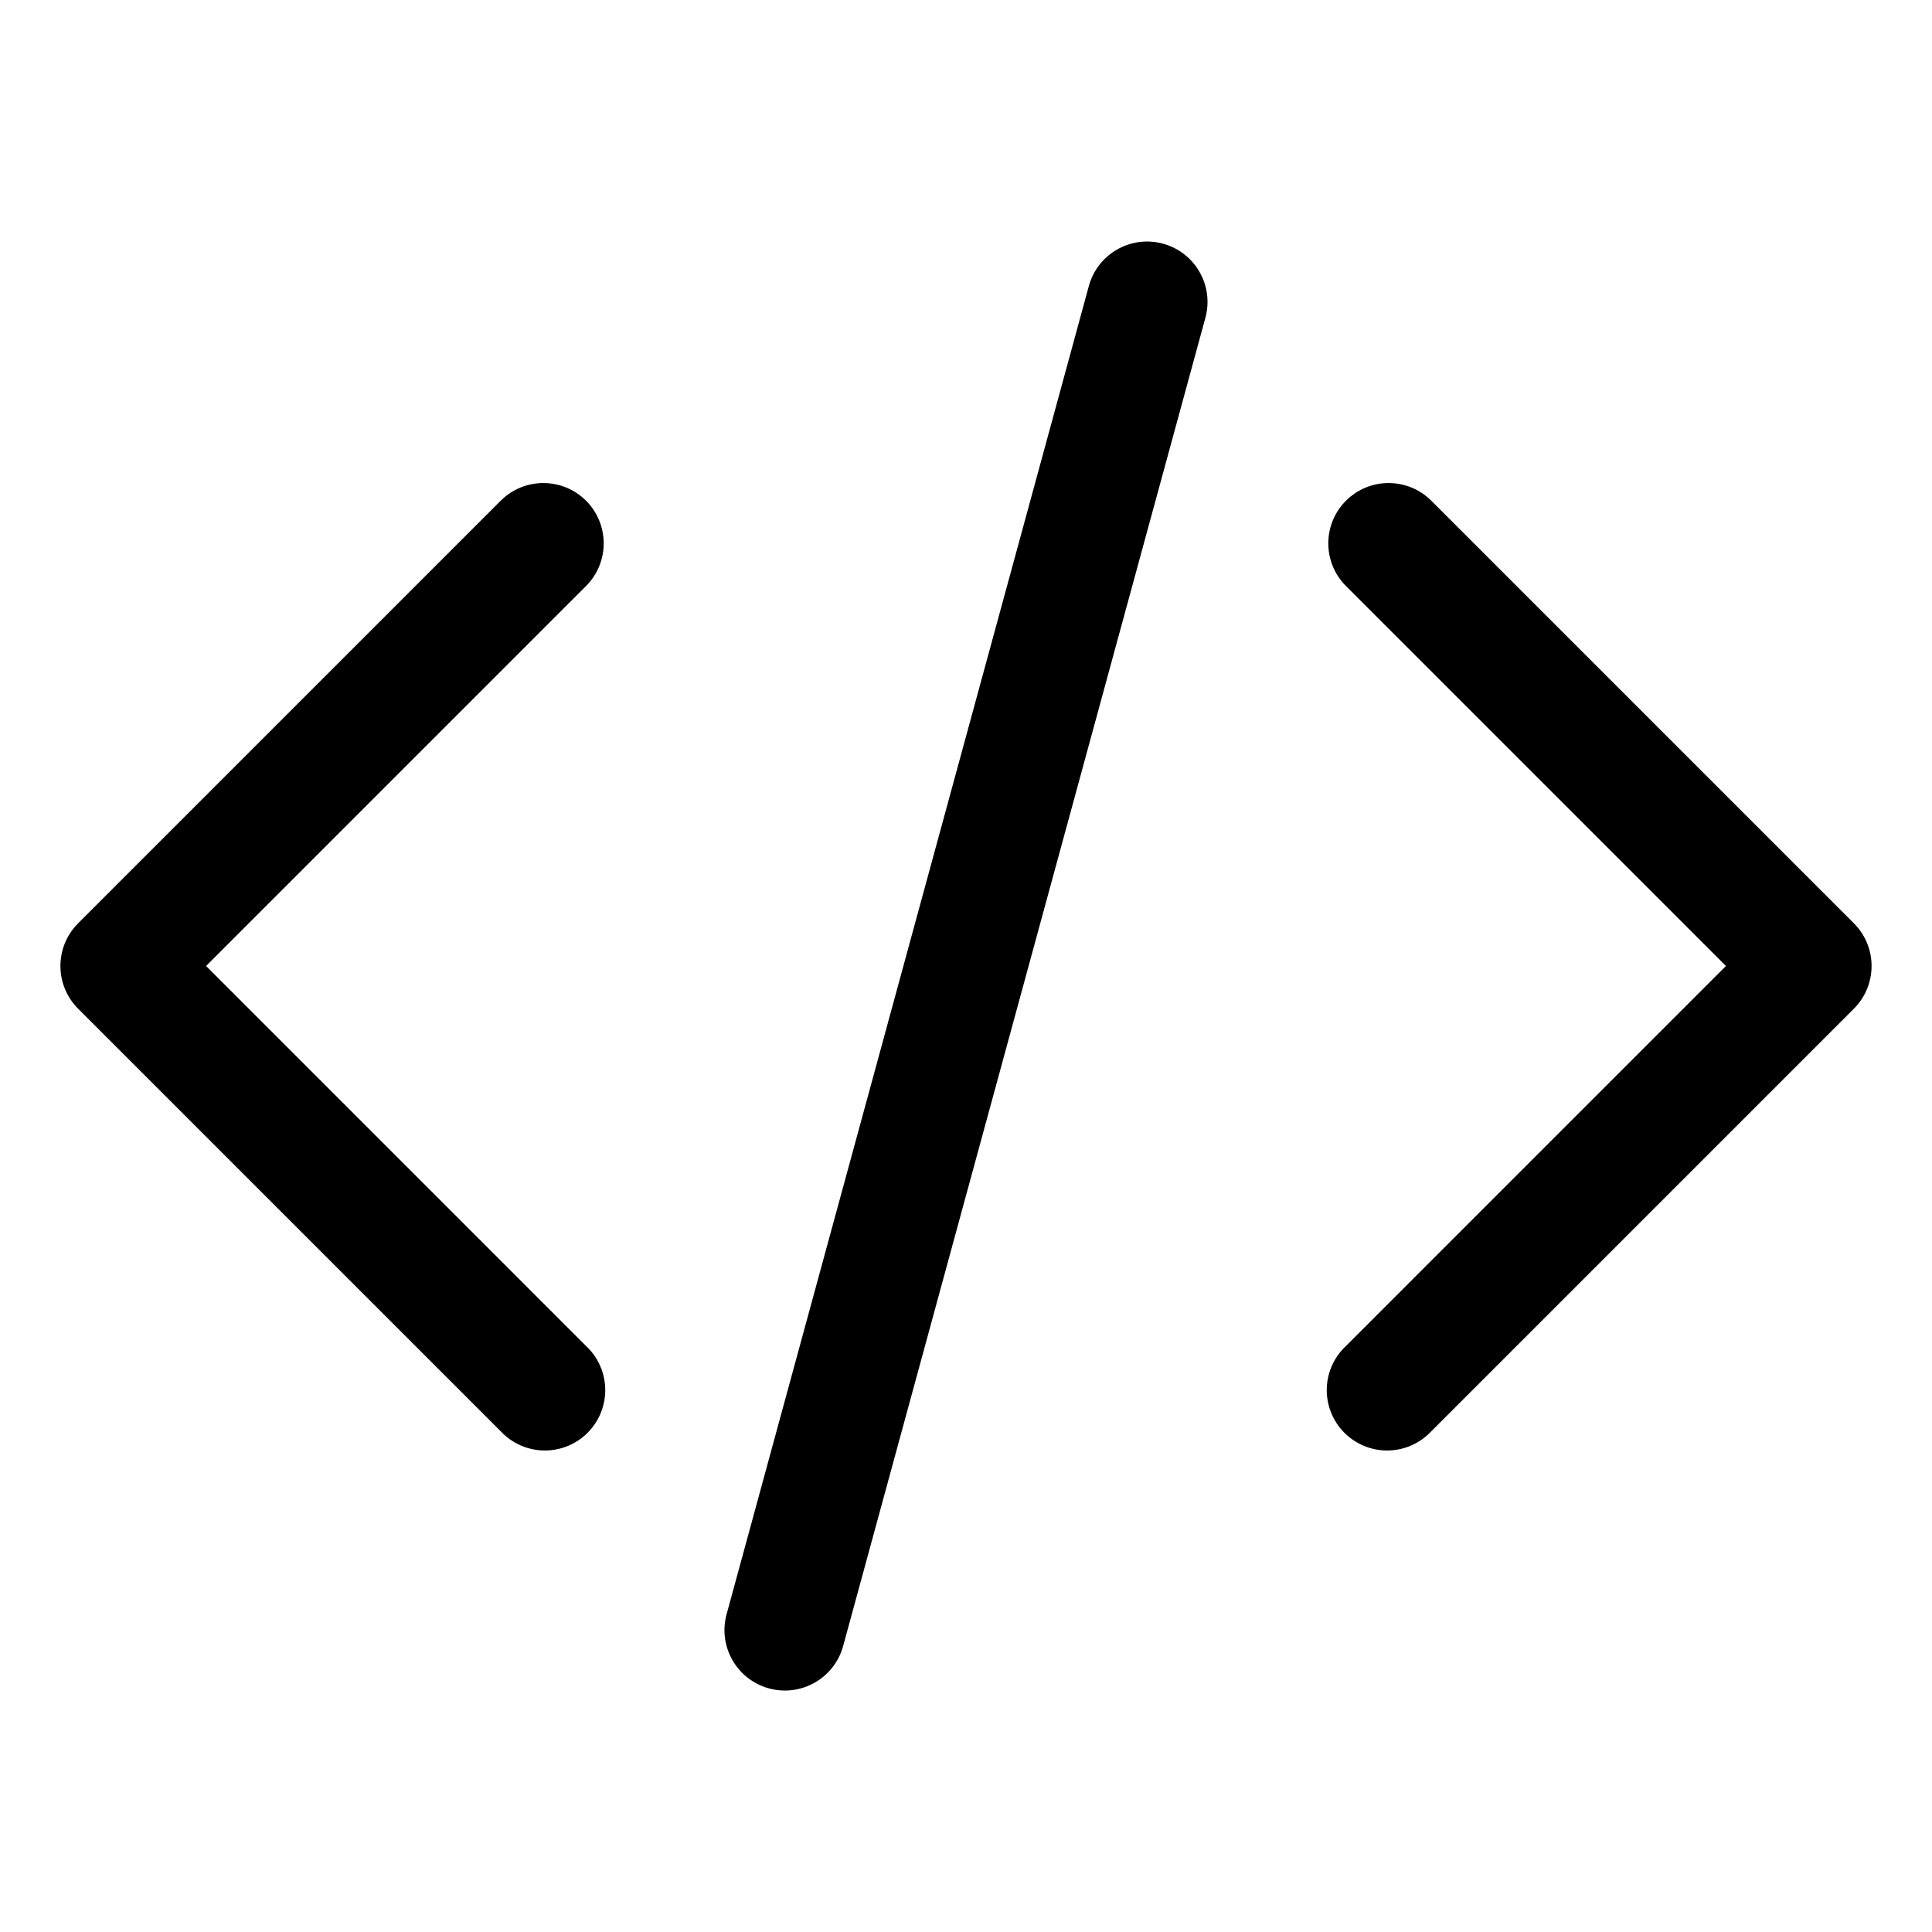
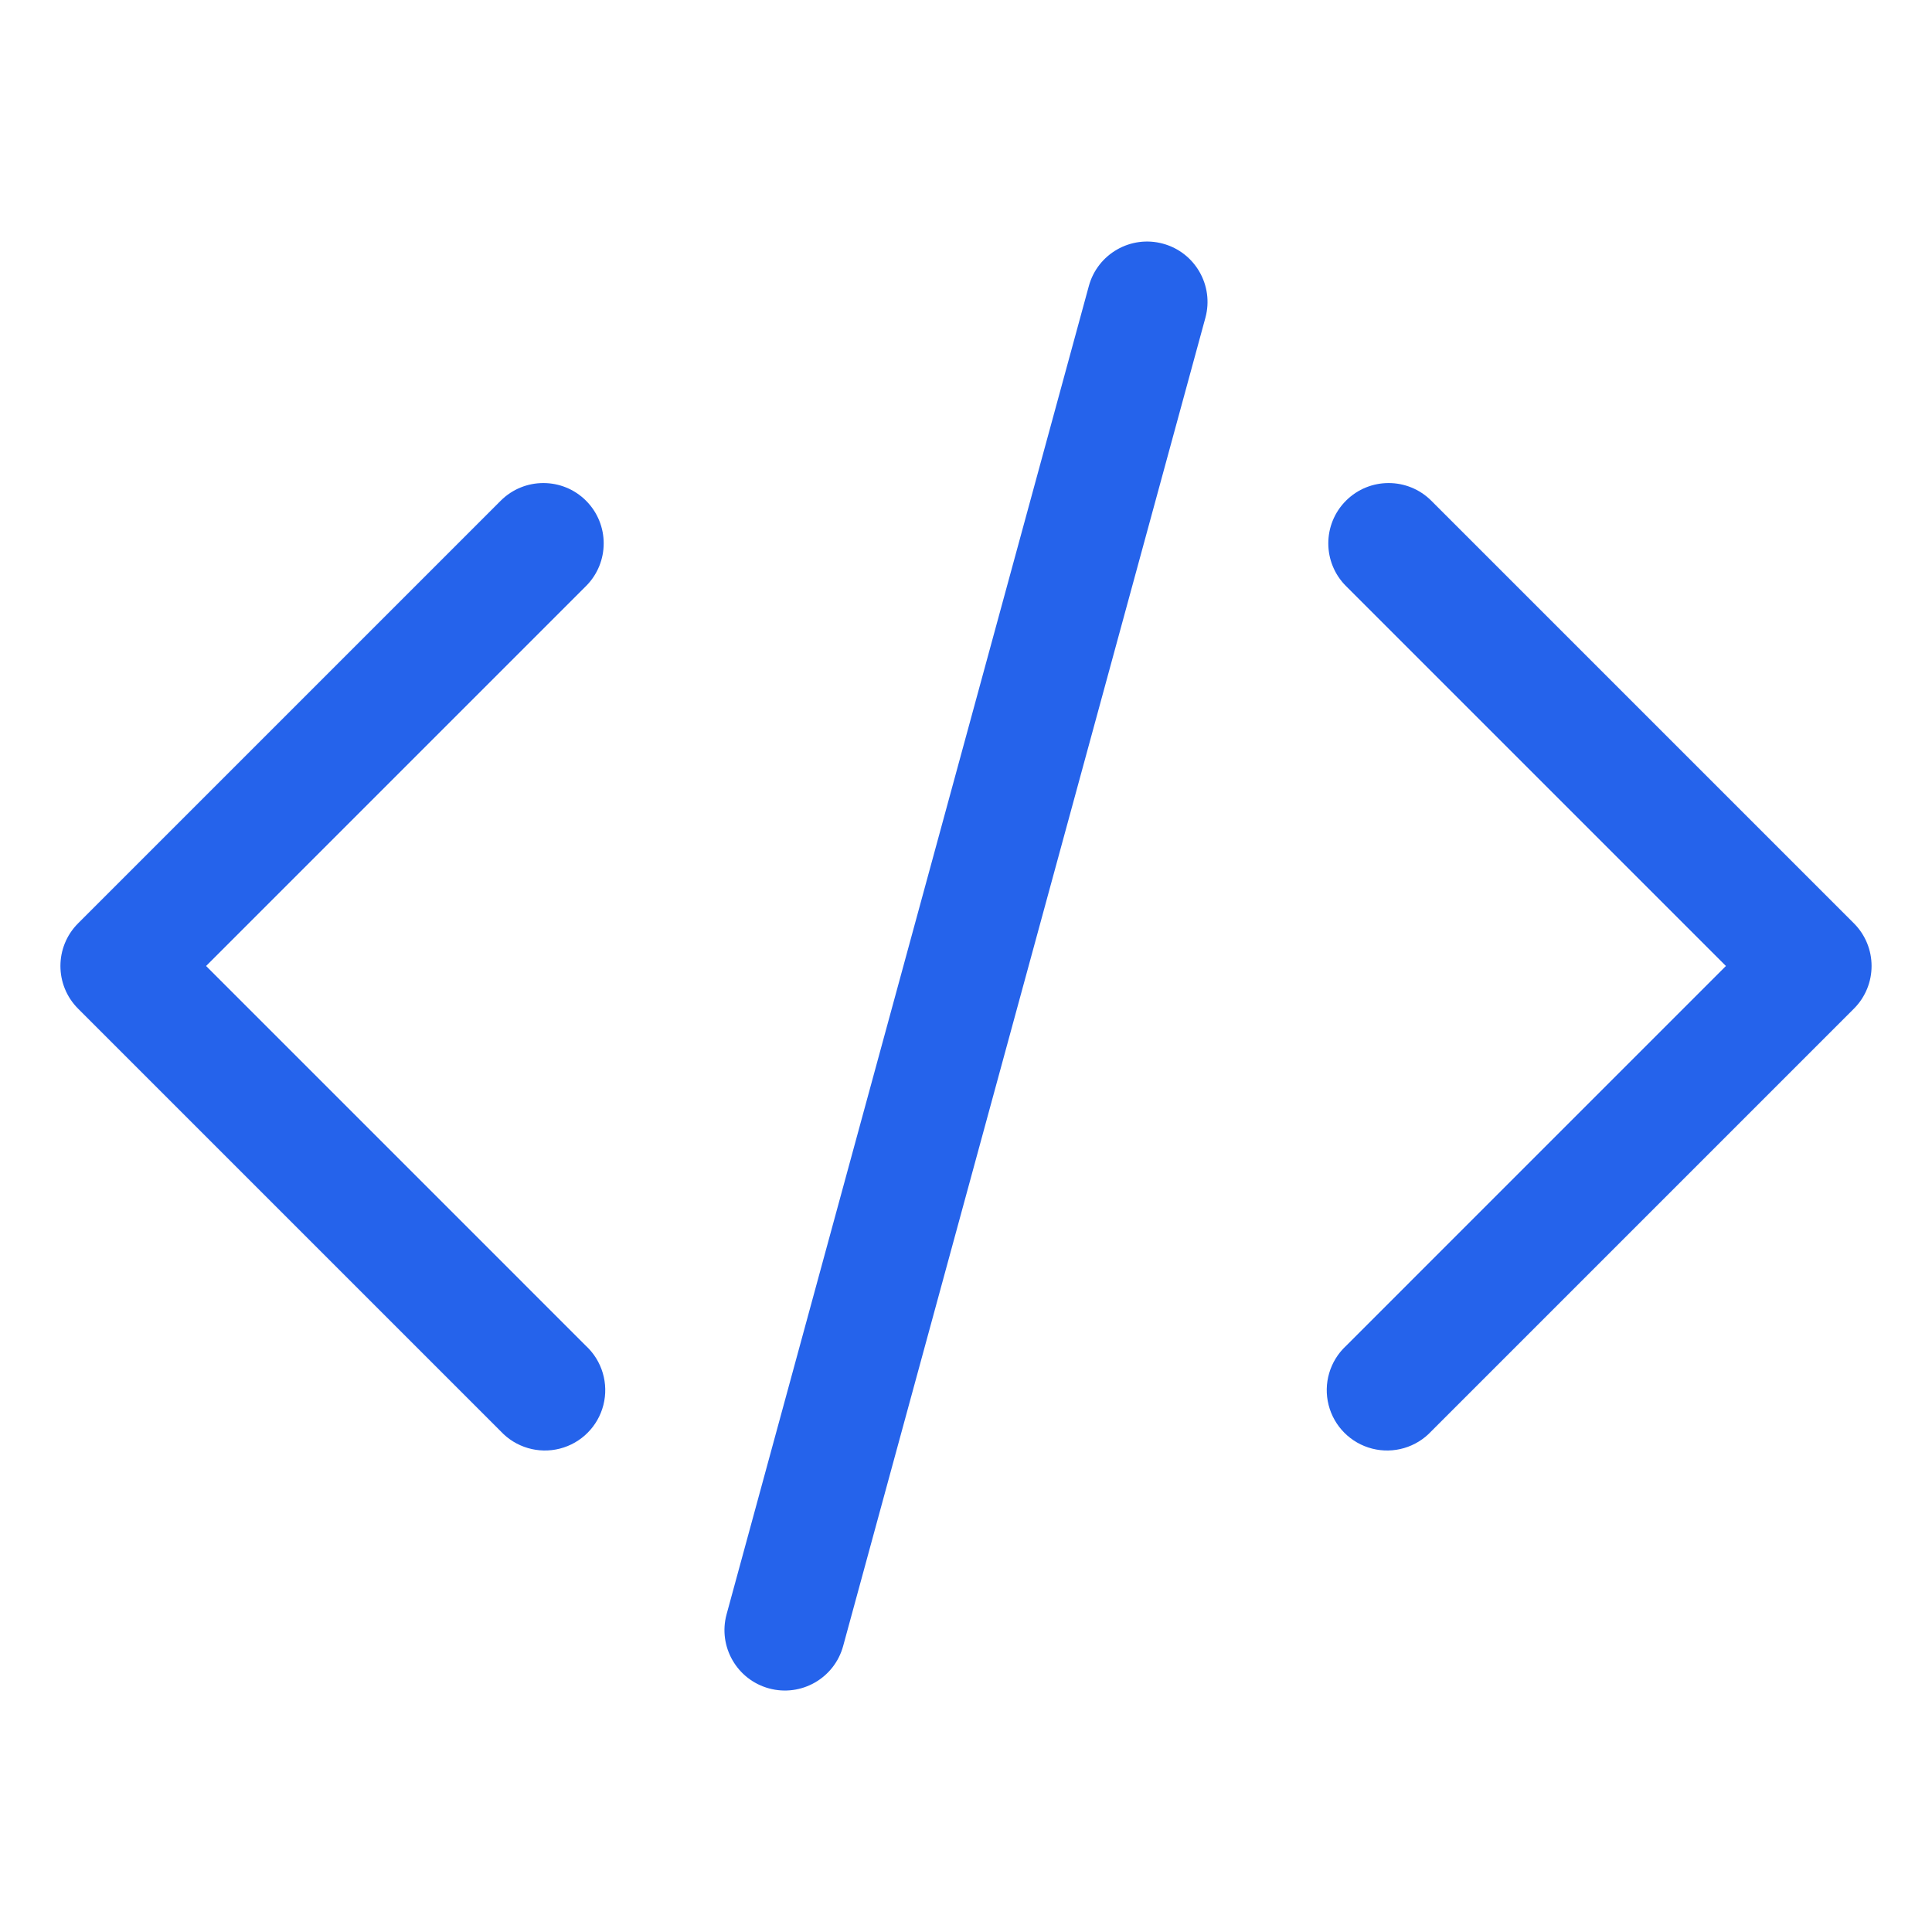
<svg xmlns="http://www.w3.org/2000/svg" viewBox="0 0 24 24">
-   <path fill="#000" fill-rule="evenodd" d="M14.447 3.027a.75.75 0 01.527.92l-4.5 16.5a.75.75 0 01-1.448-.394l4.5-16.5a.75.75 0 01.921-.526zM16.72 6.22a.75.75 0 011.06 0l5.25 5.25a.75.75 0 010 1.06l-5.25 5.25a.75.75 0 11-1.06-1.06L21.44 12l-4.72-4.72a.75.75 0 010-1.06zm-9.44 0a.75.75 0 010 1.06L2.56 12l4.72 4.72a.75.75 0 11-1.06 1.06L.97 12.53a.75.75 0 010-1.06l5.25-5.25a.75.75 0 011.06 0z" clip-rule="evenodd" />
-   <style>
-     @media (prefers-color-scheme:dark) {
-       :root {
-         filter: invert(100%)
-       }
-     }
-   </style>
+   <path fill="#2563eb" fill-rule="evenodd" d="M14.447 3.027a.75.75 0 0 1 .527.92l-4.5 16.5a.75.75 0 0 1-1.448-.394l4.5-16.5a.75.75 0 0 1 .921-.526zM16.72 6.22a.75.75 0 0 1 1.06 0l5.25 5.25a.75.75 0 0 1 0 1.06l-5.25 5.25a.75.75 0 1 1-1.06-1.06L21.44 12l-4.72-4.72a.75.75 0 0 1 0-1.06zm-9.44 0a.75.75 0 0 1 0 1.06L2.56 12l4.72 4.72a.75.75 0 1 1-1.06 1.06L.97 12.53a.75.75 0 0 1 0-1.06l5.25-5.25a.75.75 0 0 1 1.06 0z" class="r" clip-rule="evenodd" />
+   <style>@media (prefers-color-scheme:dark){.r{fill:#3b82f6}}</style>
</svg>
